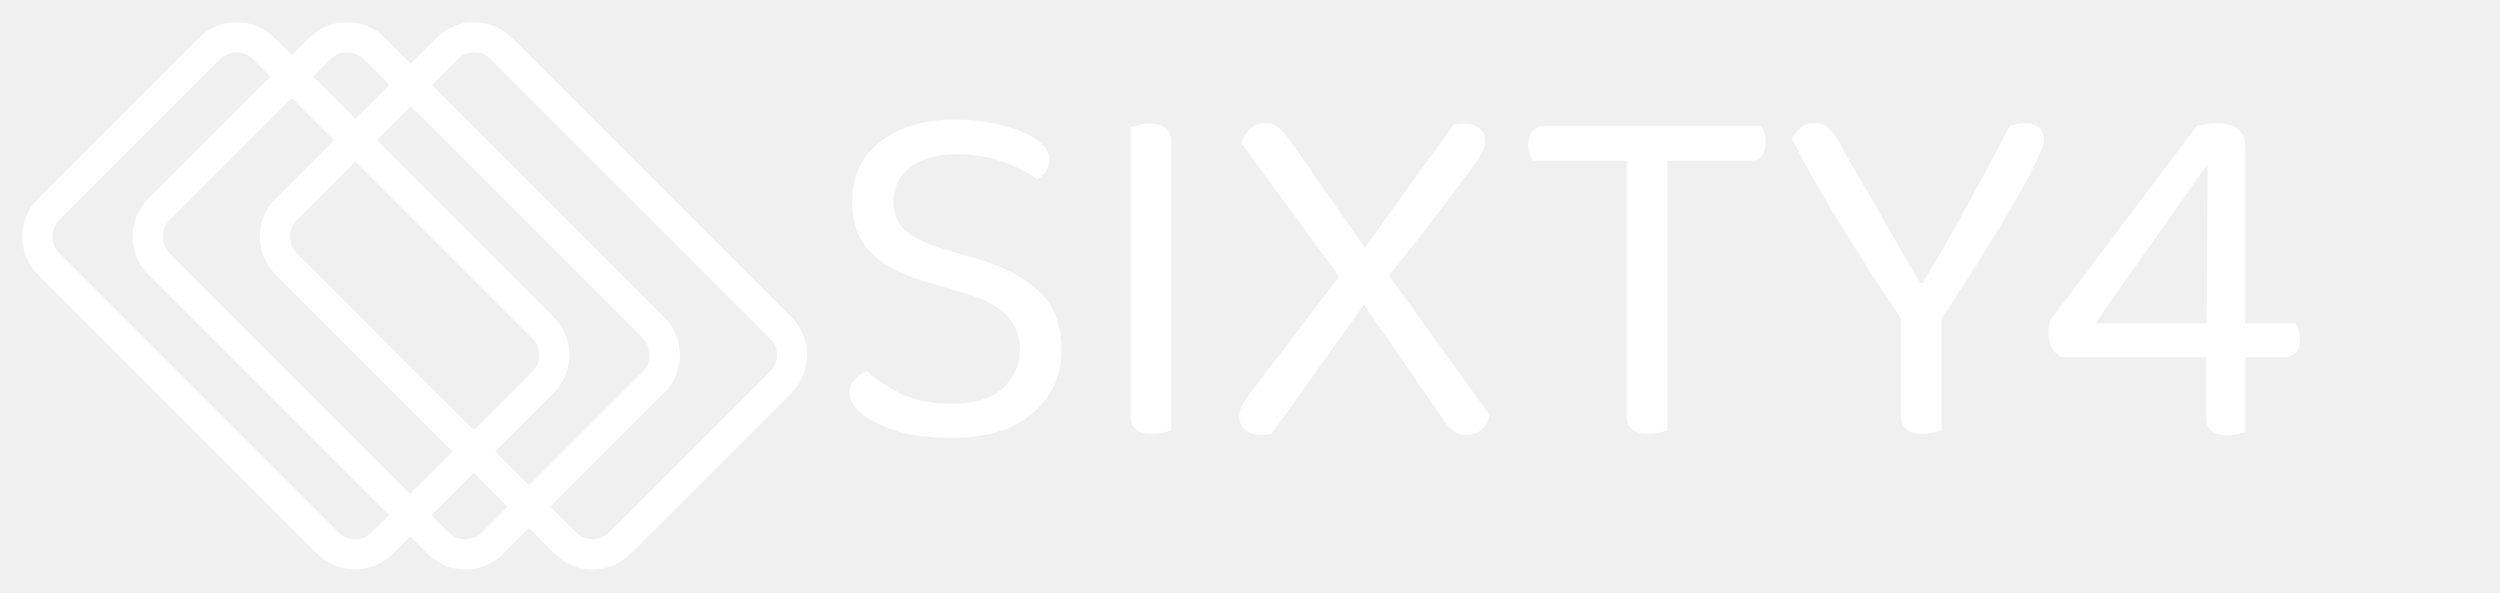
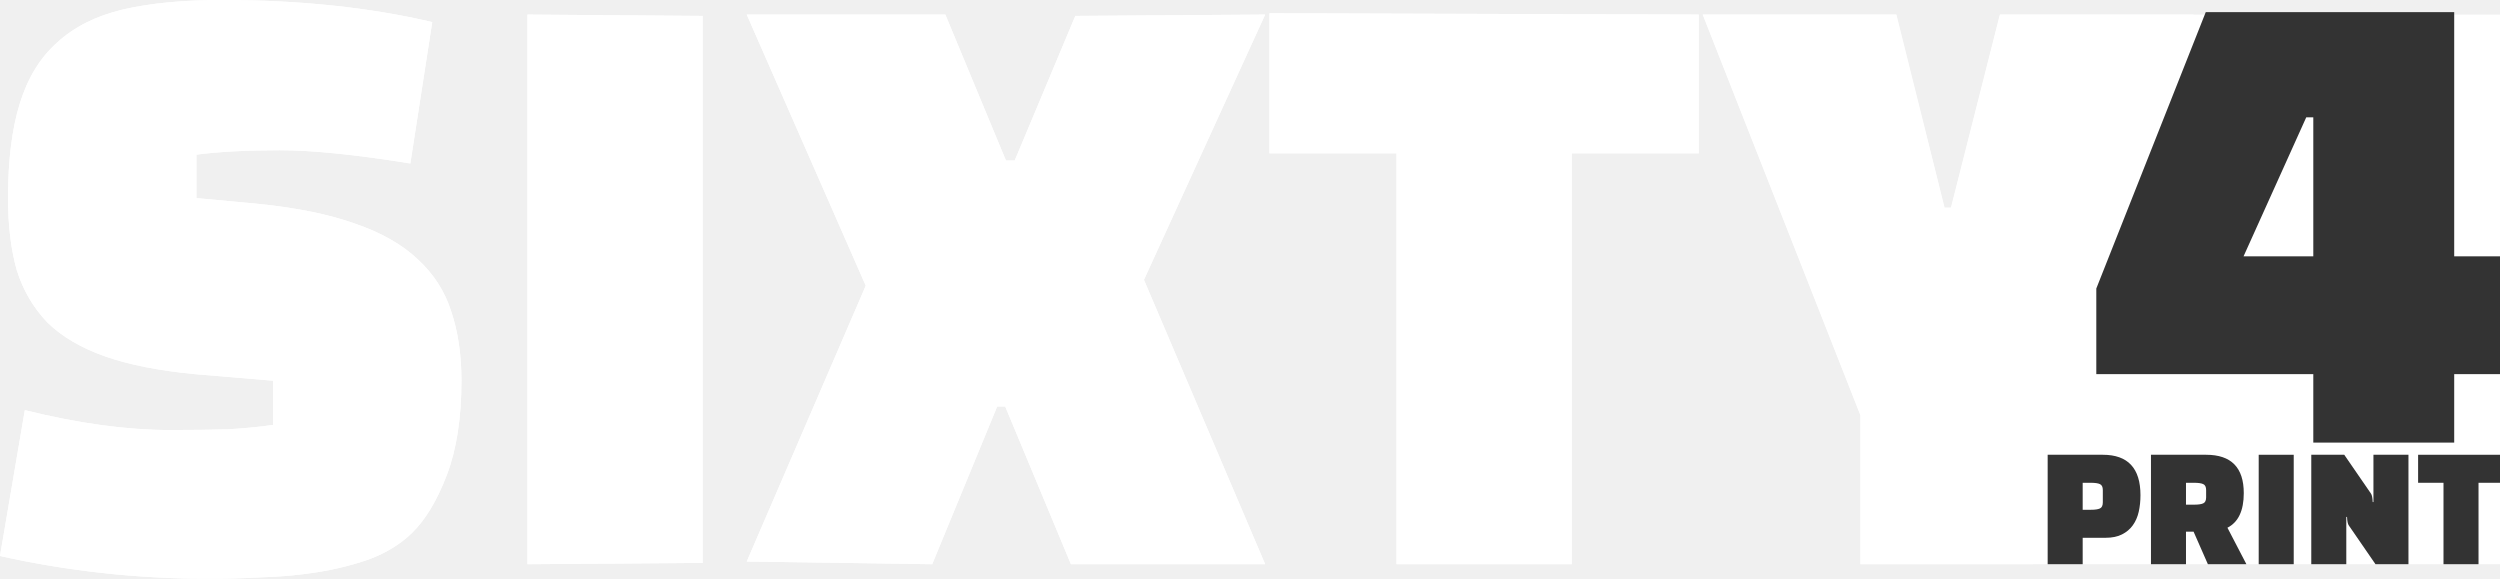
- <svg xmlns="http://www.w3.org/2000/svg" width="747" height="177" viewBox="0 0 747 177" fill="none">
-   <rect x="77.364" y="70.711" width="91" height="141" rx="11.5" transform="rotate(-45 77.364 70.7107)" stroke="white" stroke-width="9" />
-   <rect x="39.364" y="70.711" width="91" height="141" rx="11.5" transform="rotate(-45 39.364 70.7107)" stroke="white" stroke-width="9" />
-   <rect x="6.364" y="70.711" width="91" height="141" rx="11.5" transform="rotate(-45 6.36396 70.7107)" stroke="white" stroke-width="9" />
-   <path d="M284.333 120.643C291.033 120.643 296.083 119.143 299.483 116.143C302.983 113.043 304.733 109.093 304.733 104.293C304.733 100.193 303.383 96.793 300.683 94.093C298.083 91.393 293.933 89.243 288.233 87.643L275.183 83.743C270.983 82.443 267.333 80.793 264.233 78.793C261.133 76.693 258.733 74.143 257.033 71.143C255.433 68.043 254.633 64.443 254.633 60.343C254.633 52.643 257.433 46.643 263.033 42.343C268.633 37.943 276.083 35.743 285.383 35.743C290.783 35.743 295.583 36.343 299.783 37.543C304.083 38.643 307.433 40.093 309.833 41.893C312.333 43.693 313.583 45.593 313.583 47.593C313.583 48.893 313.233 50.093 312.533 51.193C311.833 52.193 310.933 52.993 309.833 53.593C307.333 51.593 303.933 49.843 299.633 48.343C295.433 46.843 290.833 46.093 285.833 46.093C280.033 46.093 275.433 47.393 272.033 49.993C268.633 52.493 266.933 55.943 266.933 60.343C266.933 63.843 268.133 66.693 270.533 68.893C273.033 71.093 277.033 72.993 282.533 74.593L291.683 77.293C299.583 79.493 305.783 82.693 310.283 86.893C314.883 91.093 317.183 96.893 317.183 104.293C317.183 112.193 314.283 118.593 308.483 123.493C302.783 128.393 294.733 130.843 284.333 130.843C278.233 130.843 272.883 130.193 268.283 128.893C263.783 127.493 260.233 125.793 257.633 123.793C255.133 121.693 253.883 119.643 253.883 117.643C253.883 115.943 254.383 114.543 255.383 113.443C256.483 112.243 257.733 111.393 259.133 110.893C261.433 113.093 264.683 115.293 268.883 117.493C273.083 119.593 278.233 120.643 284.333 120.643ZM337.799 74.443H349.949V128.593C349.449 128.793 348.699 128.993 347.699 129.193C346.699 129.493 345.599 129.643 344.399 129.643C342.199 129.643 340.549 129.193 339.449 128.293C338.349 127.393 337.799 125.993 337.799 124.093V74.443ZM349.949 84.493H337.799V37.993C338.299 37.793 339.049 37.593 340.049 37.393C341.149 37.093 342.299 36.943 343.499 36.943C345.699 36.943 347.299 37.393 348.299 38.293C349.399 39.093 349.949 40.493 349.949 42.493V84.493ZM403.757 85.543L401.657 84.643L370.907 42.793C371.407 41.093 372.257 39.693 373.457 38.593C374.657 37.393 376.207 36.793 378.107 36.793C379.707 36.793 381.057 37.293 382.157 38.293C383.257 39.193 384.407 40.493 385.607 42.193L410.207 77.443L413.657 80.443L445.157 124.093C444.757 125.793 443.957 127.193 442.757 128.293C441.657 129.393 440.157 129.943 438.257 129.943C436.657 129.943 435.307 129.543 434.207 128.743C433.207 127.943 432.107 126.643 430.907 124.843L403.757 85.543ZM413.957 83.743L410.657 86.743L379.907 129.643C379.507 129.743 379.007 129.793 378.407 129.793C377.907 129.893 377.407 129.943 376.907 129.943C374.907 129.943 373.307 129.443 372.107 128.443C370.907 127.443 370.307 126.143 370.307 124.543C370.307 123.243 370.607 122.043 371.207 120.943C371.907 119.743 372.757 118.493 373.757 117.193L401.807 80.443L405.857 76.693L434.357 37.243C434.857 37.143 435.357 37.093 435.857 37.093C436.357 36.993 436.907 36.943 437.507 36.943C439.607 36.943 441.157 37.443 442.157 38.443C443.257 39.443 443.807 40.693 443.807 42.193C443.807 43.193 443.507 44.243 442.907 45.343C442.407 46.443 441.757 47.543 440.957 48.643C436.657 54.443 432.257 60.293 427.757 66.193C423.257 71.993 418.657 77.843 413.957 83.743ZM492.062 48.043L491.312 37.693H526.262C526.562 38.093 526.862 38.743 527.162 39.643C527.462 40.543 527.612 41.493 527.612 42.493C527.612 44.093 527.212 45.443 526.412 46.543C525.612 47.543 524.462 48.043 522.962 48.043H492.062ZM492.362 37.693L493.112 48.043H458.012C457.712 47.543 457.412 46.843 457.112 45.943C456.812 45.043 456.662 44.093 456.662 43.093C456.662 41.393 457.062 40.093 457.862 39.193C458.662 38.193 459.812 37.693 461.312 37.693H492.362ZM486.062 43.993H498.212V128.593C497.712 128.793 496.912 128.993 495.812 129.193C494.812 129.493 493.762 129.643 492.662 129.643C490.462 129.643 488.812 129.193 487.712 128.293C486.612 127.393 486.062 125.993 486.062 124.093V43.993ZM579.407 96.193H568.757C565.957 91.993 563.007 87.593 559.907 82.993C556.907 78.293 553.907 73.543 550.907 68.743C548.007 63.943 545.207 59.243 542.507 54.643C539.907 49.943 537.557 45.593 535.457 41.593C535.857 40.493 536.607 39.443 537.707 38.443C538.807 37.343 540.257 36.793 542.057 36.793C543.957 36.793 545.407 37.293 546.407 38.293C547.507 39.293 548.607 40.793 549.707 42.793C551.307 45.593 553.157 48.893 555.257 52.693C557.457 56.393 559.707 60.243 562.007 64.243C564.307 68.243 566.457 72.043 568.457 75.643C570.557 79.243 572.357 82.243 573.857 84.643H574.457C577.957 78.843 581.157 73.343 584.057 68.143C586.957 62.943 589.757 57.843 592.457 52.843C595.157 47.843 597.807 42.843 600.407 37.843C601.007 37.443 601.757 37.193 602.657 37.093C603.557 36.893 604.357 36.793 605.057 36.793C606.957 36.793 608.357 37.243 609.257 38.143C610.257 39.043 610.757 40.293 610.757 41.893C610.757 42.893 609.957 45.043 608.357 48.343C606.857 51.543 604.707 55.593 601.907 60.493C599.107 65.293 595.807 70.743 592.007 76.843C588.207 82.943 584.007 89.393 579.407 96.193ZM568.007 90.343H580.157V128.593C579.657 128.793 578.857 128.993 577.757 129.193C576.757 129.493 575.707 129.643 574.607 129.643C572.407 129.643 570.757 129.193 569.657 128.293C568.557 127.393 568.007 125.993 568.007 124.093V90.343ZM612.839 95.443L656.489 37.543C657.389 37.343 658.389 37.193 659.489 37.093C660.689 36.893 661.739 36.793 662.639 36.793C664.039 36.793 665.339 36.993 666.539 37.393C667.839 37.793 668.889 38.543 669.689 39.643C670.489 40.643 670.889 42.143 670.889 44.143V96.643H685.889C686.189 97.143 686.489 97.843 686.789 98.743C687.089 99.543 687.239 100.493 687.239 101.593C687.239 103.193 686.839 104.443 686.039 105.343C685.239 106.243 684.089 106.693 682.589 106.693H670.889V129.193C670.389 129.293 669.639 129.443 668.639 129.643C667.739 129.943 666.739 130.093 665.639 130.093C663.539 130.093 661.939 129.643 660.839 128.743C659.739 127.843 659.189 126.543 659.189 124.843V106.693H615.839C614.839 106.193 613.939 105.293 613.139 103.993C612.439 102.693 612.089 101.243 612.089 99.643C612.089 98.743 612.139 97.993 612.239 97.393C612.439 96.693 612.639 96.043 612.839 95.443ZM659.339 96.643L659.639 49.393H659.339L626.039 96.643H659.339Z" fill="white" />
+ <svg xmlns="http://www.w3.org/2000/svg" width="514" height="119" viewBox="0 0 514 119" fill="none">
+   <path d="M0 114.307L5.104 84.329C16.113 87.055 26.07 88.417 34.977 88.417C39.481 88.417 43.434 88.367 46.837 88.266C50.34 88.064 53.442 87.761 56.144 87.358V78.273L39.931 76.911C32.626 76.204 26.521 74.993 21.617 73.277C16.713 71.561 12.76 69.24 9.758 66.313C6.855 63.285 4.754 59.702 3.453 55.564C2.252 51.324 1.651 46.379 1.651 40.727C1.651 32.955 2.452 26.495 4.053 21.347C5.654 16.099 8.206 11.91 11.709 8.781C15.212 5.551 19.715 3.28 25.22 1.968C30.824 0.656 37.63 0 45.636 0C61.548 0 75.96 1.514 88.87 4.542L84.366 33.611C73.157 31.794 64.2 30.886 57.495 30.886C50.79 30.886 45.085 31.188 40.382 31.794V40.727L53.292 41.938C61.198 42.745 67.803 44.108 73.107 46.025C78.412 47.842 82.665 50.265 85.868 53.293C89.17 56.321 91.472 59.904 92.773 64.042C94.174 68.18 94.874 72.924 94.874 78.273C94.874 85.944 93.874 92.404 91.872 97.653C89.871 102.901 87.469 106.888 84.666 109.613C82.365 111.834 79.513 113.6 76.11 114.912C72.707 116.123 69.104 117.032 65.301 117.637C61.498 118.243 57.645 118.596 53.742 118.697C49.939 118.899 46.486 119 43.384 119C35.578 119 28.072 118.596 20.866 117.789C13.661 116.981 6.705 115.821 0 114.307Z" fill="white" />
+   <path d="M144.471 115.725L108.443 116V3L144.471 3.275V115.725Z" fill="white" />
+   <path d="M153.531 3H194.363L206.823 33.005H208.624L221.084 3.275L260.115 3L235.195 57.532L260.115 116H220.183L206.673 83.573H205.021L191.661 116L153.531 115.45L178 58.743L153.531 3Z" fill="white" />
+   <path d="M349.279 3V31.519H323.158V116H287.13V31.519H261.009V2.725L349.279 3Z" fill="white" />
+   <path d="M350.121 3H389.902L399.81 42.695H401.161L411.219 3H451L418 85V116H382.546V85.389L350.121 3Z" fill="white" />
+   <path d="M0 114.307L5.104 84.329C16.113 87.055 26.07 88.417 34.977 88.417C39.481 88.417 43.434 88.367 46.837 88.266C50.34 88.064 53.442 87.761 56.144 87.358V78.273L39.931 76.911C32.626 76.204 26.521 74.993 21.617 73.277C16.713 71.561 12.76 69.24 9.758 66.313C6.855 63.285 4.754 59.702 3.453 55.564C2.252 51.324 1.651 46.379 1.651 40.727C1.651 32.955 2.452 26.495 4.053 21.347C5.654 16.099 8.206 11.91 11.709 8.781C15.212 5.551 19.715 3.28 25.22 1.968C30.824 0.656 37.63 0 45.636 0C61.548 0 75.96 1.514 88.87 4.542L84.366 33.611C73.157 31.794 64.2 30.886 57.495 30.886C50.79 30.886 45.085 31.188 40.382 31.794V40.727L53.292 41.938C61.198 42.745 67.803 44.108 73.107 46.025C78.412 47.842 82.665 50.265 85.868 53.293C89.17 56.321 91.472 59.904 92.773 64.042C94.174 68.18 94.874 72.924 94.874 78.273C94.874 85.944 93.874 92.404 91.872 97.653C89.871 102.901 87.469 106.888 84.666 109.613C82.365 111.834 79.513 113.6 76.11 114.912C72.707 116.123 69.104 117.032 65.301 117.637C61.498 118.243 57.645 118.596 53.742 118.697C49.939 118.899 46.486 119 43.384 119C35.578 119 28.072 118.596 20.866 117.789C13.661 116.981 6.705 115.821 0 114.307Z" fill="white" />
+   <path d="M144.471 115.725L108.443 116V3L144.471 3.275V115.725Z" fill="white" />
+   <path d="M153.531 3H194.363L206.823 33.005H208.624L221.084 3.275L260.115 3L235.195 57.532L260.115 116H220.183L206.673 83.573H205.021L191.661 116L153.531 115.45L178 58.743L153.531 3Z" fill="white" />
+   <path d="M349.279 3V31.519H323.158V116H287.13V31.519H261.009V2.725L349.279 3Z" fill="white" />
+   <path d="M350.064 3H389.846L399.753 42.695H401.104L411.162 3H514V85.384L513.999 116H382.49V85.389L350.064 3Z" fill="white" />
+   <path d="M504.585 91H475.614V76.92H431V59.32L453.5 2.5L504.585 2.5V52.702H514V76.92H504.585V91ZM475.614 24.12H474.166L461.274 52.702H475.614V24.12Z" fill="#333333" />
+   <path d="M432.88 110.57H428.2V116H421V93.5H432.34C437.5 93.5 440.08 96.27 440.08 101.81C440.08 103.03 439.96 104.17 439.72 105.23C439.48 106.29 439.07 107.22 438.49 108.02C437.93 108.8 437.19 109.42 436.27 109.88C435.37 110.34 434.24 110.57 432.88 110.57ZM429.85 99.26H428.2V104.81H429.85C430.73 104.81 431.36 104.72 431.74 104.54C432.14 104.36 432.34 103.94 432.34 103.28V100.76C432.34 100.12 432.14 99.71 431.74 99.53C431.36 99.35 430.73 99.26 429.85 99.26Z" fill="#333333" />
+   <path d="M457.96 108.5L461.86 116H453.94L451 109.31H449.44V116H442.24V93.5H453.58C458.74 93.5 461.32 96.13 461.32 101.39C461.32 104.99 460.2 107.36 457.96 108.5ZM451.09 99.26H449.44V103.76H451.09C451.97 103.76 452.6 103.67 452.98 103.49C453.38 103.31 453.58 102.9 453.58 102.26V100.76C453.58 100.12 453.38 99.71 452.98 99.53C452.6 99.35 451.97 99.26 451.09 99.26Z" fill="#333333" />
+   <path d="M471.589 116H464.389V93.5H471.589V116Z" fill="#333333" />
+   <path d="M495.179 116H488.399L482.909 108.02C482.809 107.88 482.729 107.67 482.669 107.39C482.609 107.11 482.569 106.74 482.549 106.28H482.399V116H475.199V93.5H481.979L487.469 101.48C487.569 101.62 487.649 101.83 487.709 102.11C487.769 102.39 487.809 102.76 487.829 103.22H487.979V93.5H495.179V116Z" fill="#333333" />
+   <path d="M514 93.5V99.26H509.583V116H502.383V99.26H497.163V93.5H514Z" fill="#333333" />
</svg>
